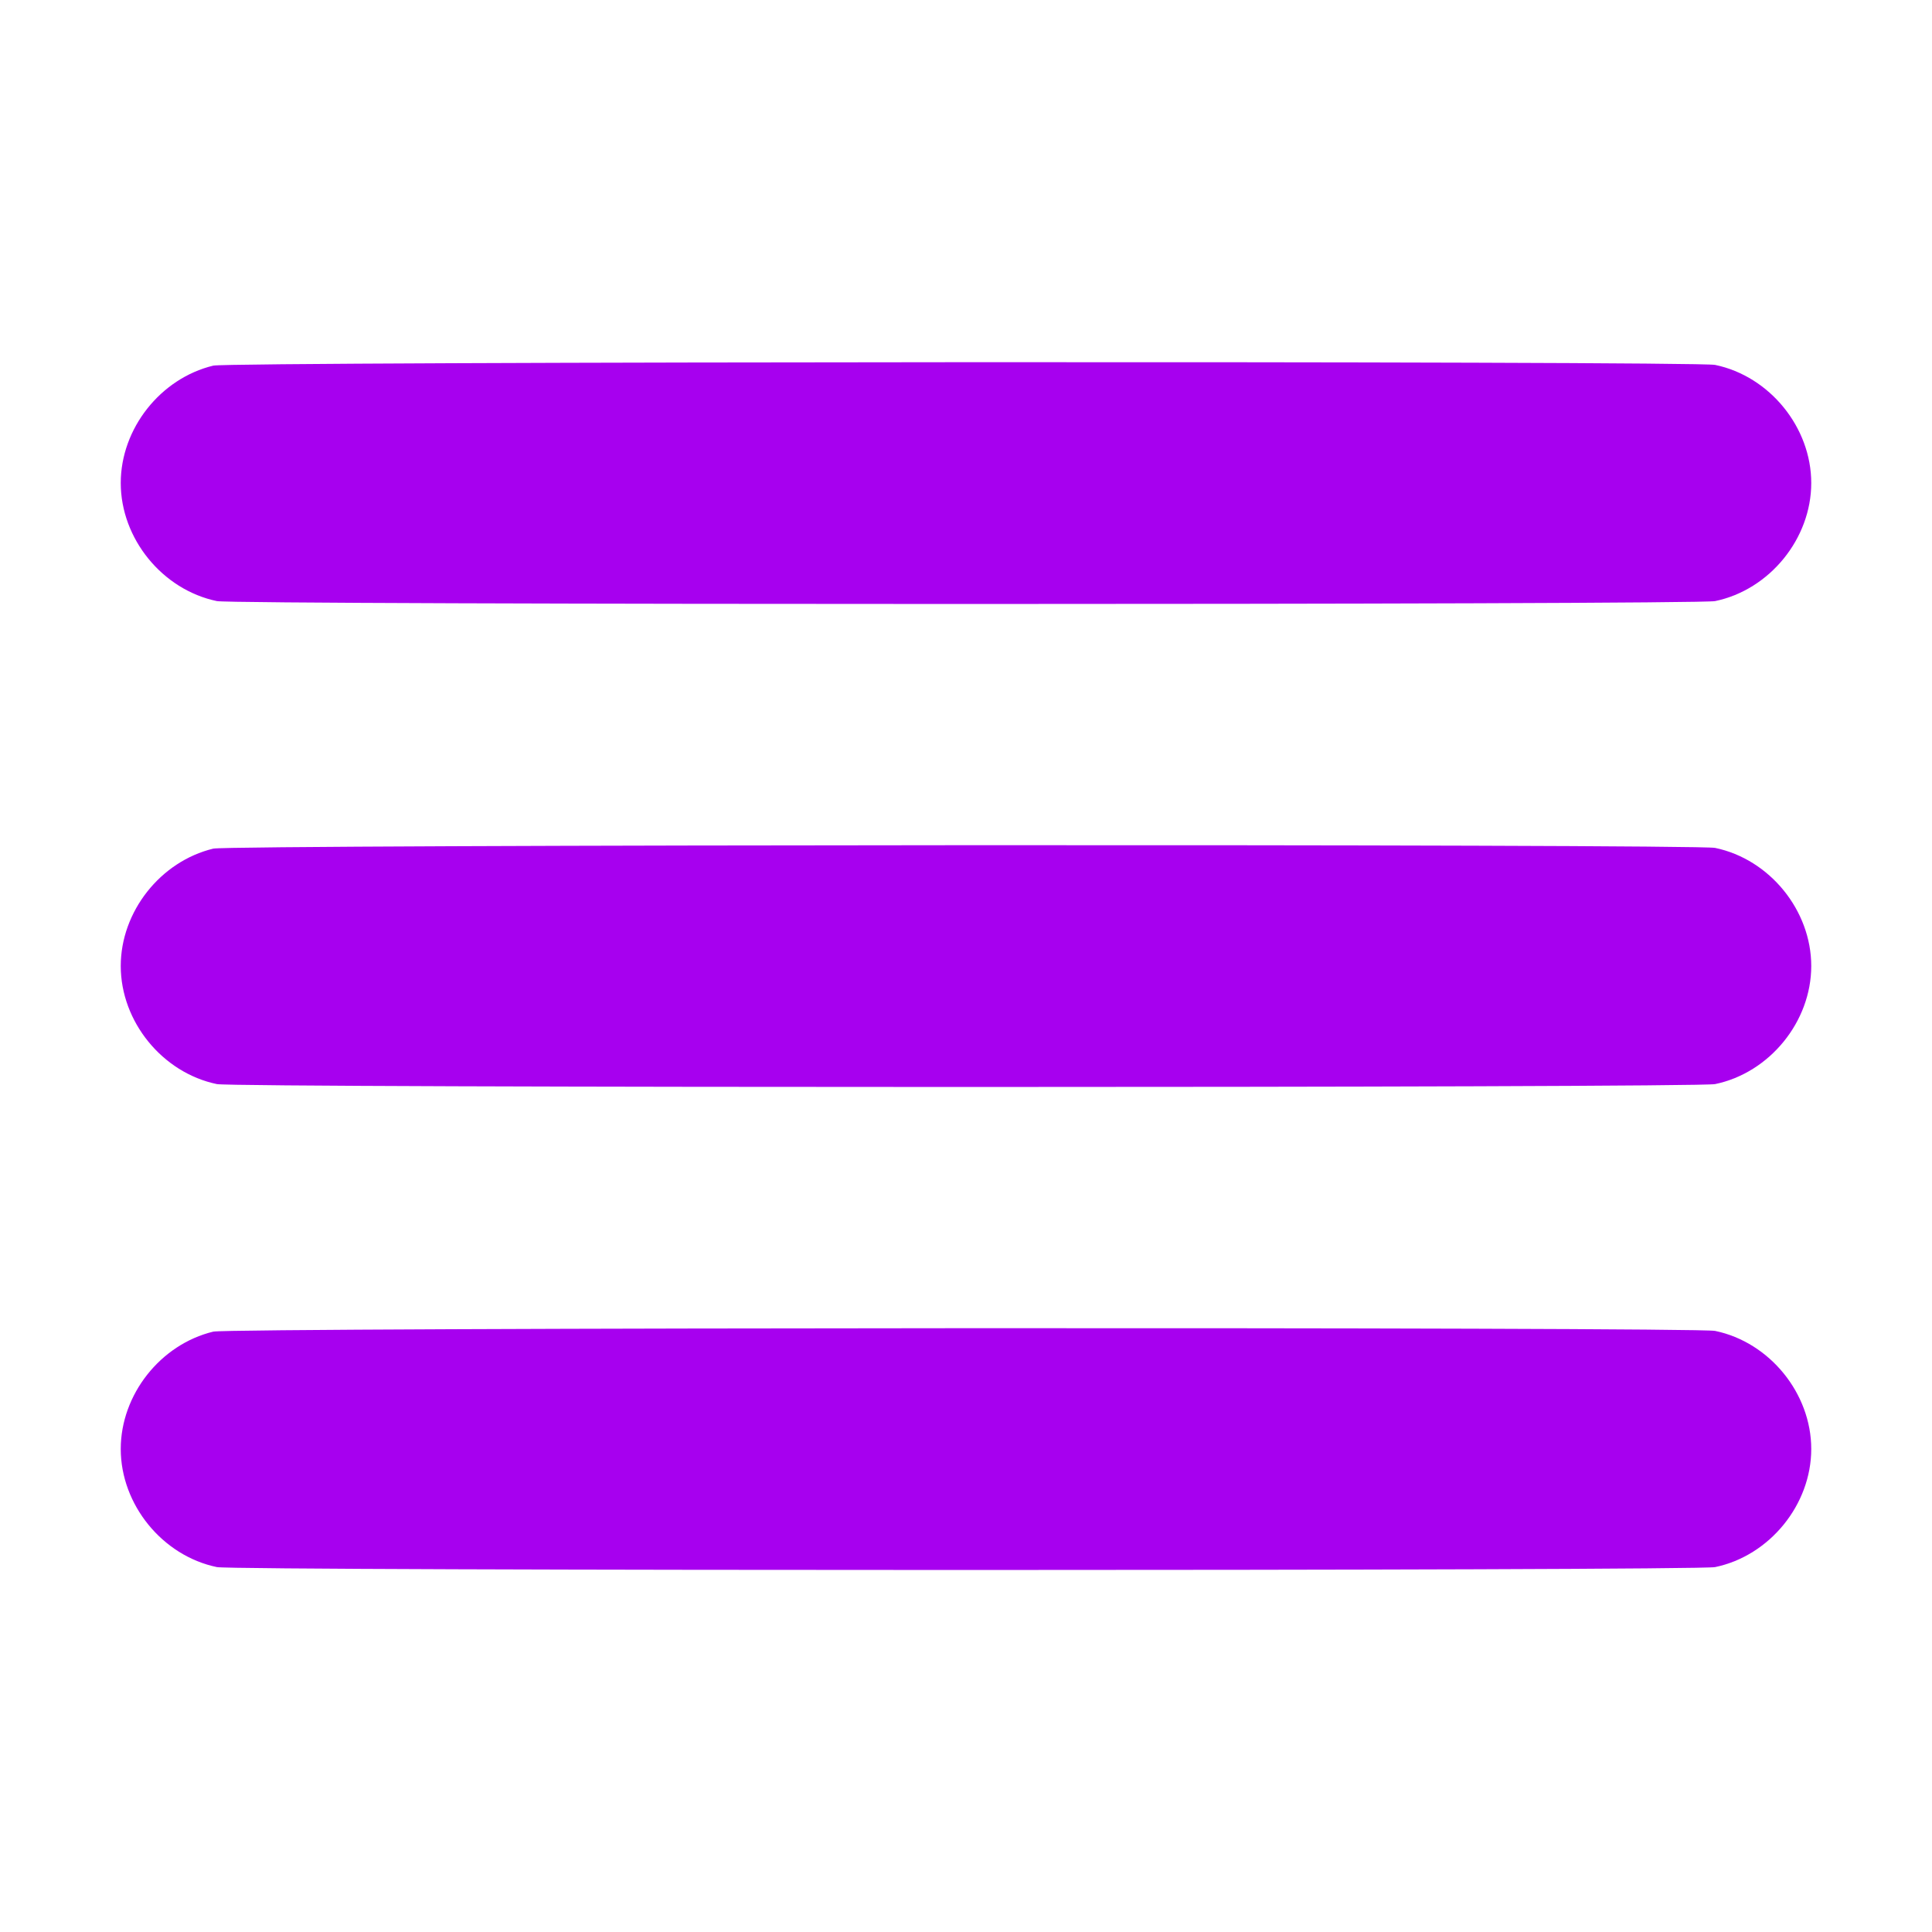
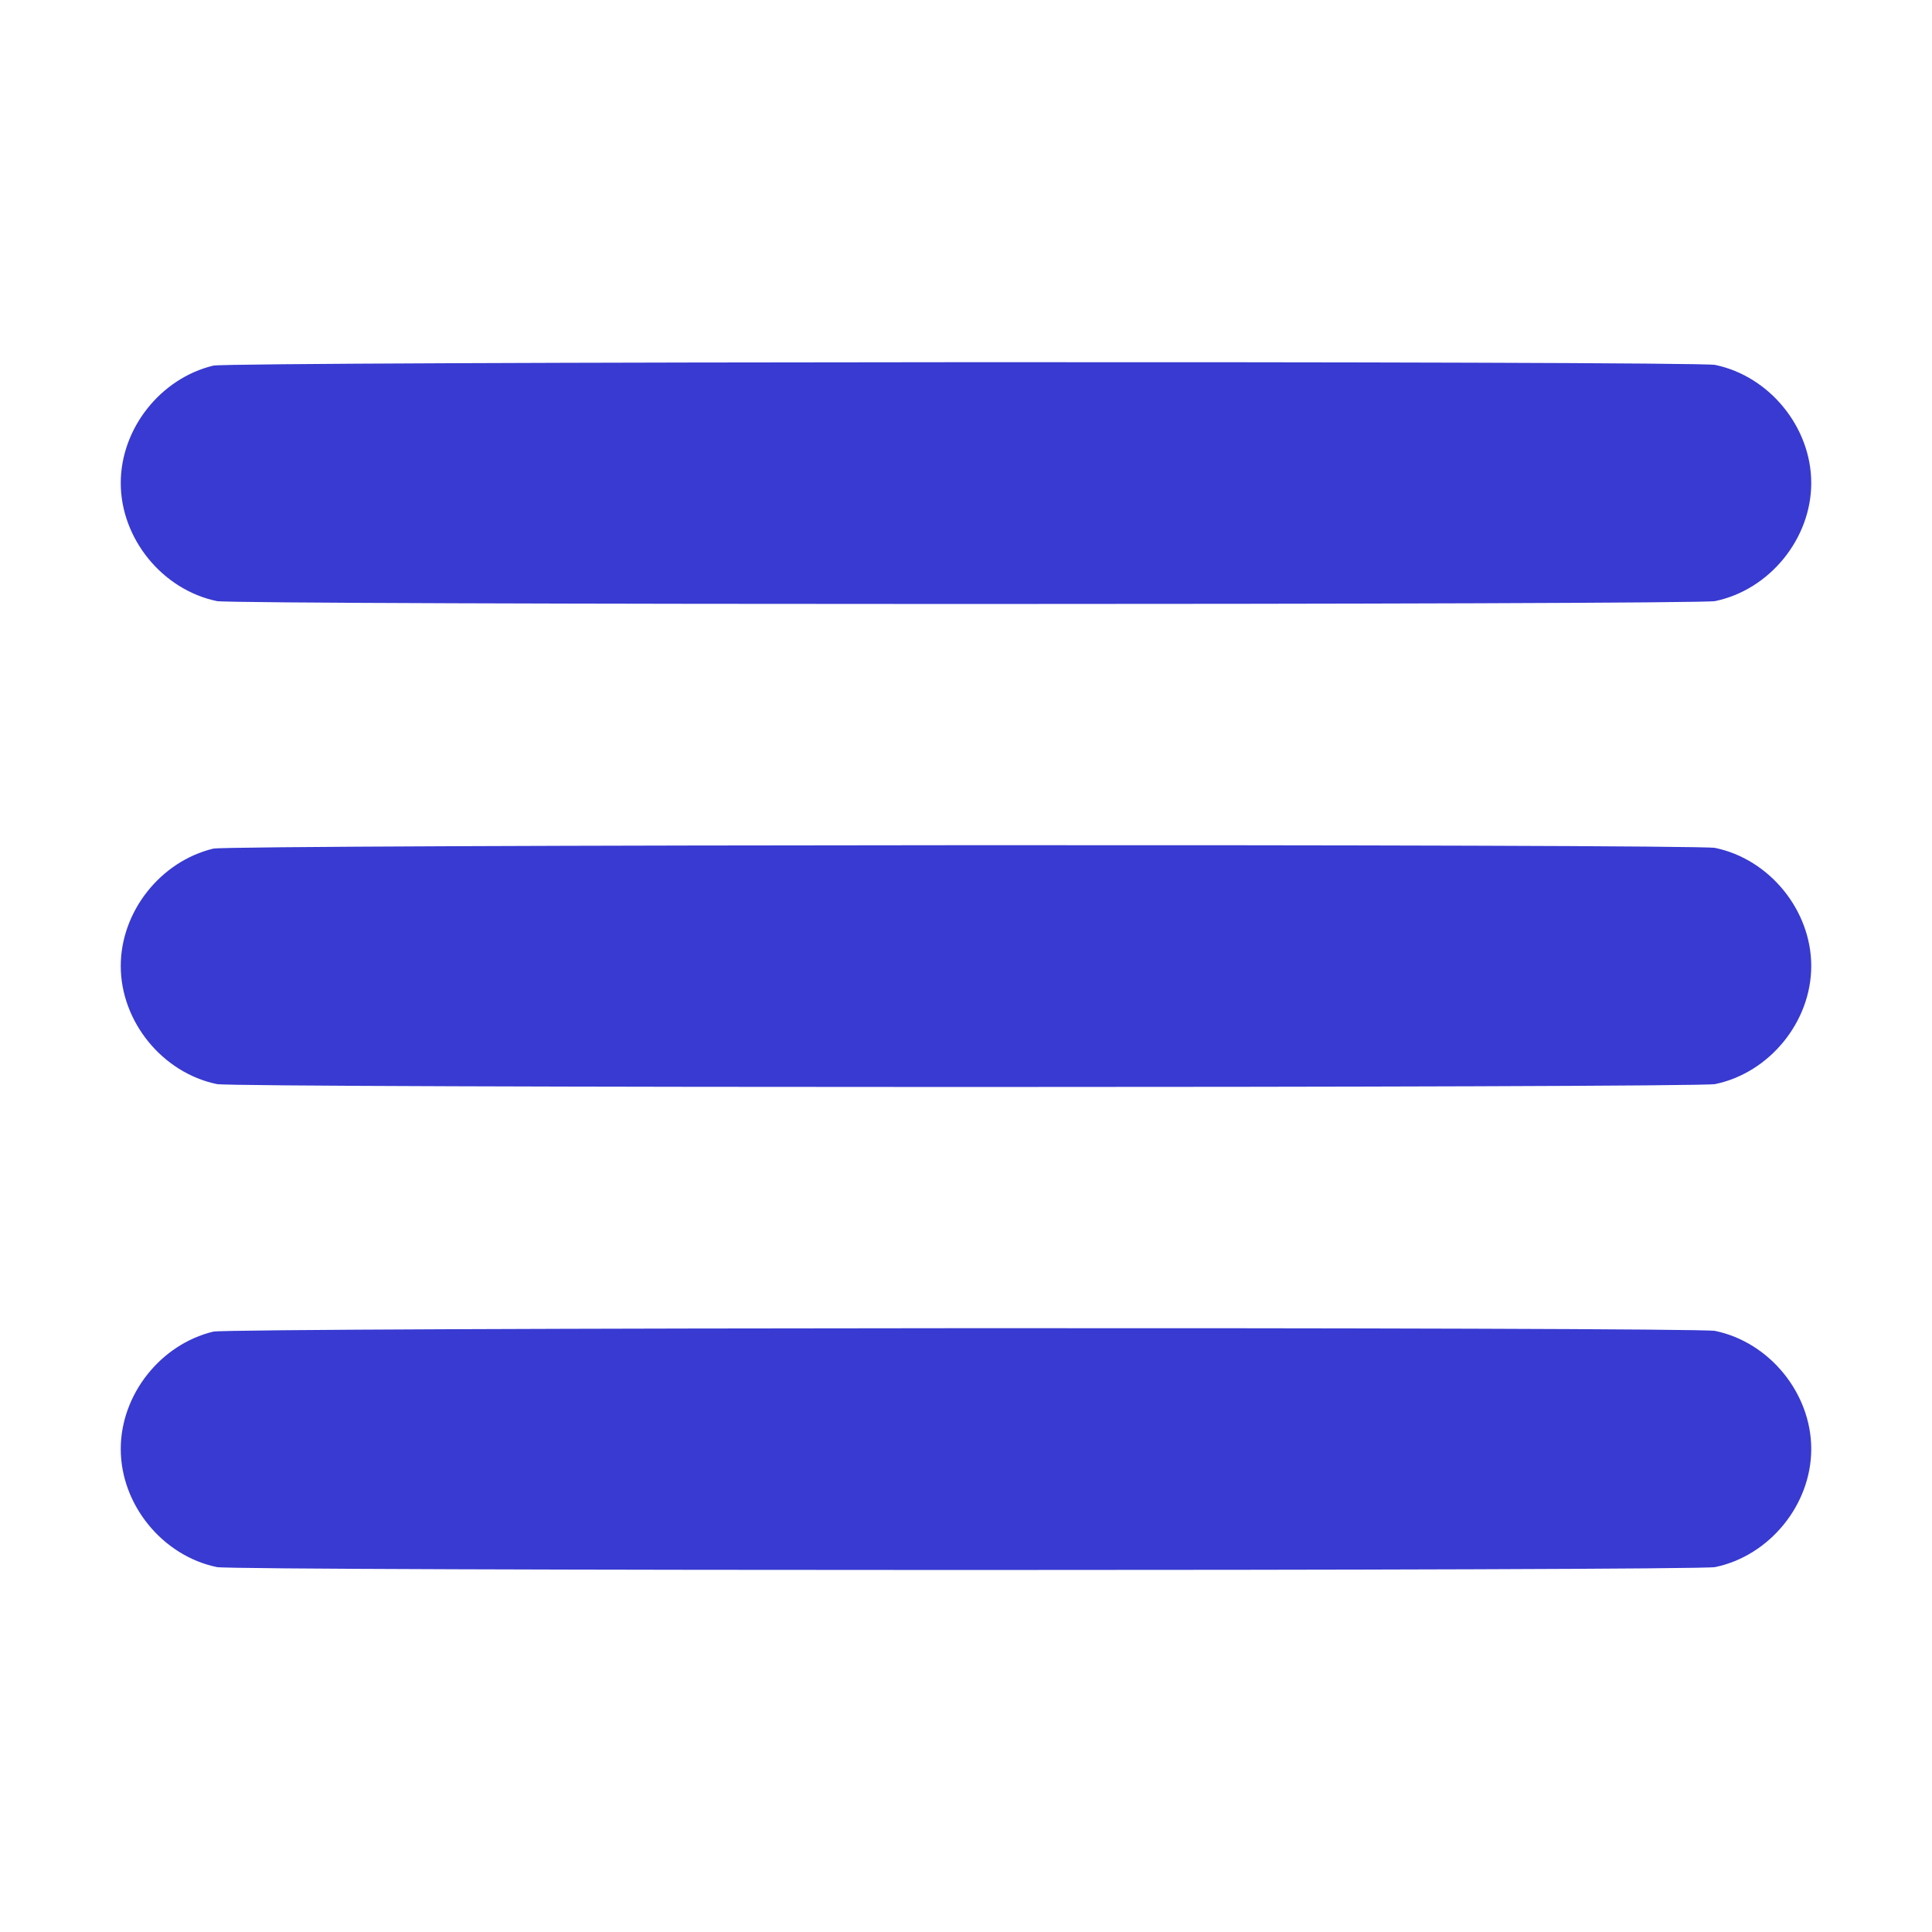
<svg xmlns="http://www.w3.org/2000/svg" width="800" height="800" preserveAspectRatio="xMidYMid meet" version="1.0">
  <g class="layer">
    <g fill="#000000" id="svg_1" transform="matrix(0.1 0 0 -0.1 0 0)">
-       <path d="m883,-1514c-219,-53 -383,-261 -383,-486c0,-230 172,-442 398,-489c75,-16 6129,-16 6204,0c226,47 398,259 398,489c0,230 -172,442 -398,489c-81,17 -6148,14 -6219,-3z" fill="#a700ef" id="svg_2" />
-       <path d="m883,-3514c-219,-53 -383,-261 -383,-486c0,-230 172,-442 398,-489c75,-16 6129,-16 6204,0c226,47 398,259 398,489c0,230 -172,442 -398,489c-81,17 -6148,14 -6219,-3z" fill="#a700ef" id="svg_3" />
-       <path d="m883,-5514c-219,-53 -383,-261 -383,-486c0,-230 172,-442 398,-489c75,-16 6129,-16 6204,0c226,47 398,259 398,489c0,230 -172,442 -398,489c-81,17 -6148,14 -6219,-3z" fill="#a700ef" id="svg_4" />
+       <path d="m883,-1514c-219,-53 -383,-261 -383,-486c0,-230 172,-442 398,-489c75,-16 6129,-16 6204,0c226,47 398,259 398,489c0,230 -172,442 -398,489c-81,17 -6148,14 -6219,-3z" fill="#383ad1" id="svg_2" />
+       <path d="m883,-3514c-219,-53 -383,-261 -383,-486c0,-230 172,-442 398,-489c75,-16 6129,-16 6204,0c226,47 398,259 398,489c0,230 -172,442 -398,489c-81,17 -6148,14 -6219,-3z" fill="#383ad1" id="svg_3" />
+       <path d="m883,-5514c-219,-53 -383,-261 -383,-486c0,-230 172,-442 398,-489c75,-16 6129,-16 6204,0c226,47 398,259 398,489c0,230 -172,442 -398,489c-81,17 -6148,14 -6219,-3z" fill="#383ad1" id="svg_4" />
    </g>
  </g>
</svg>
